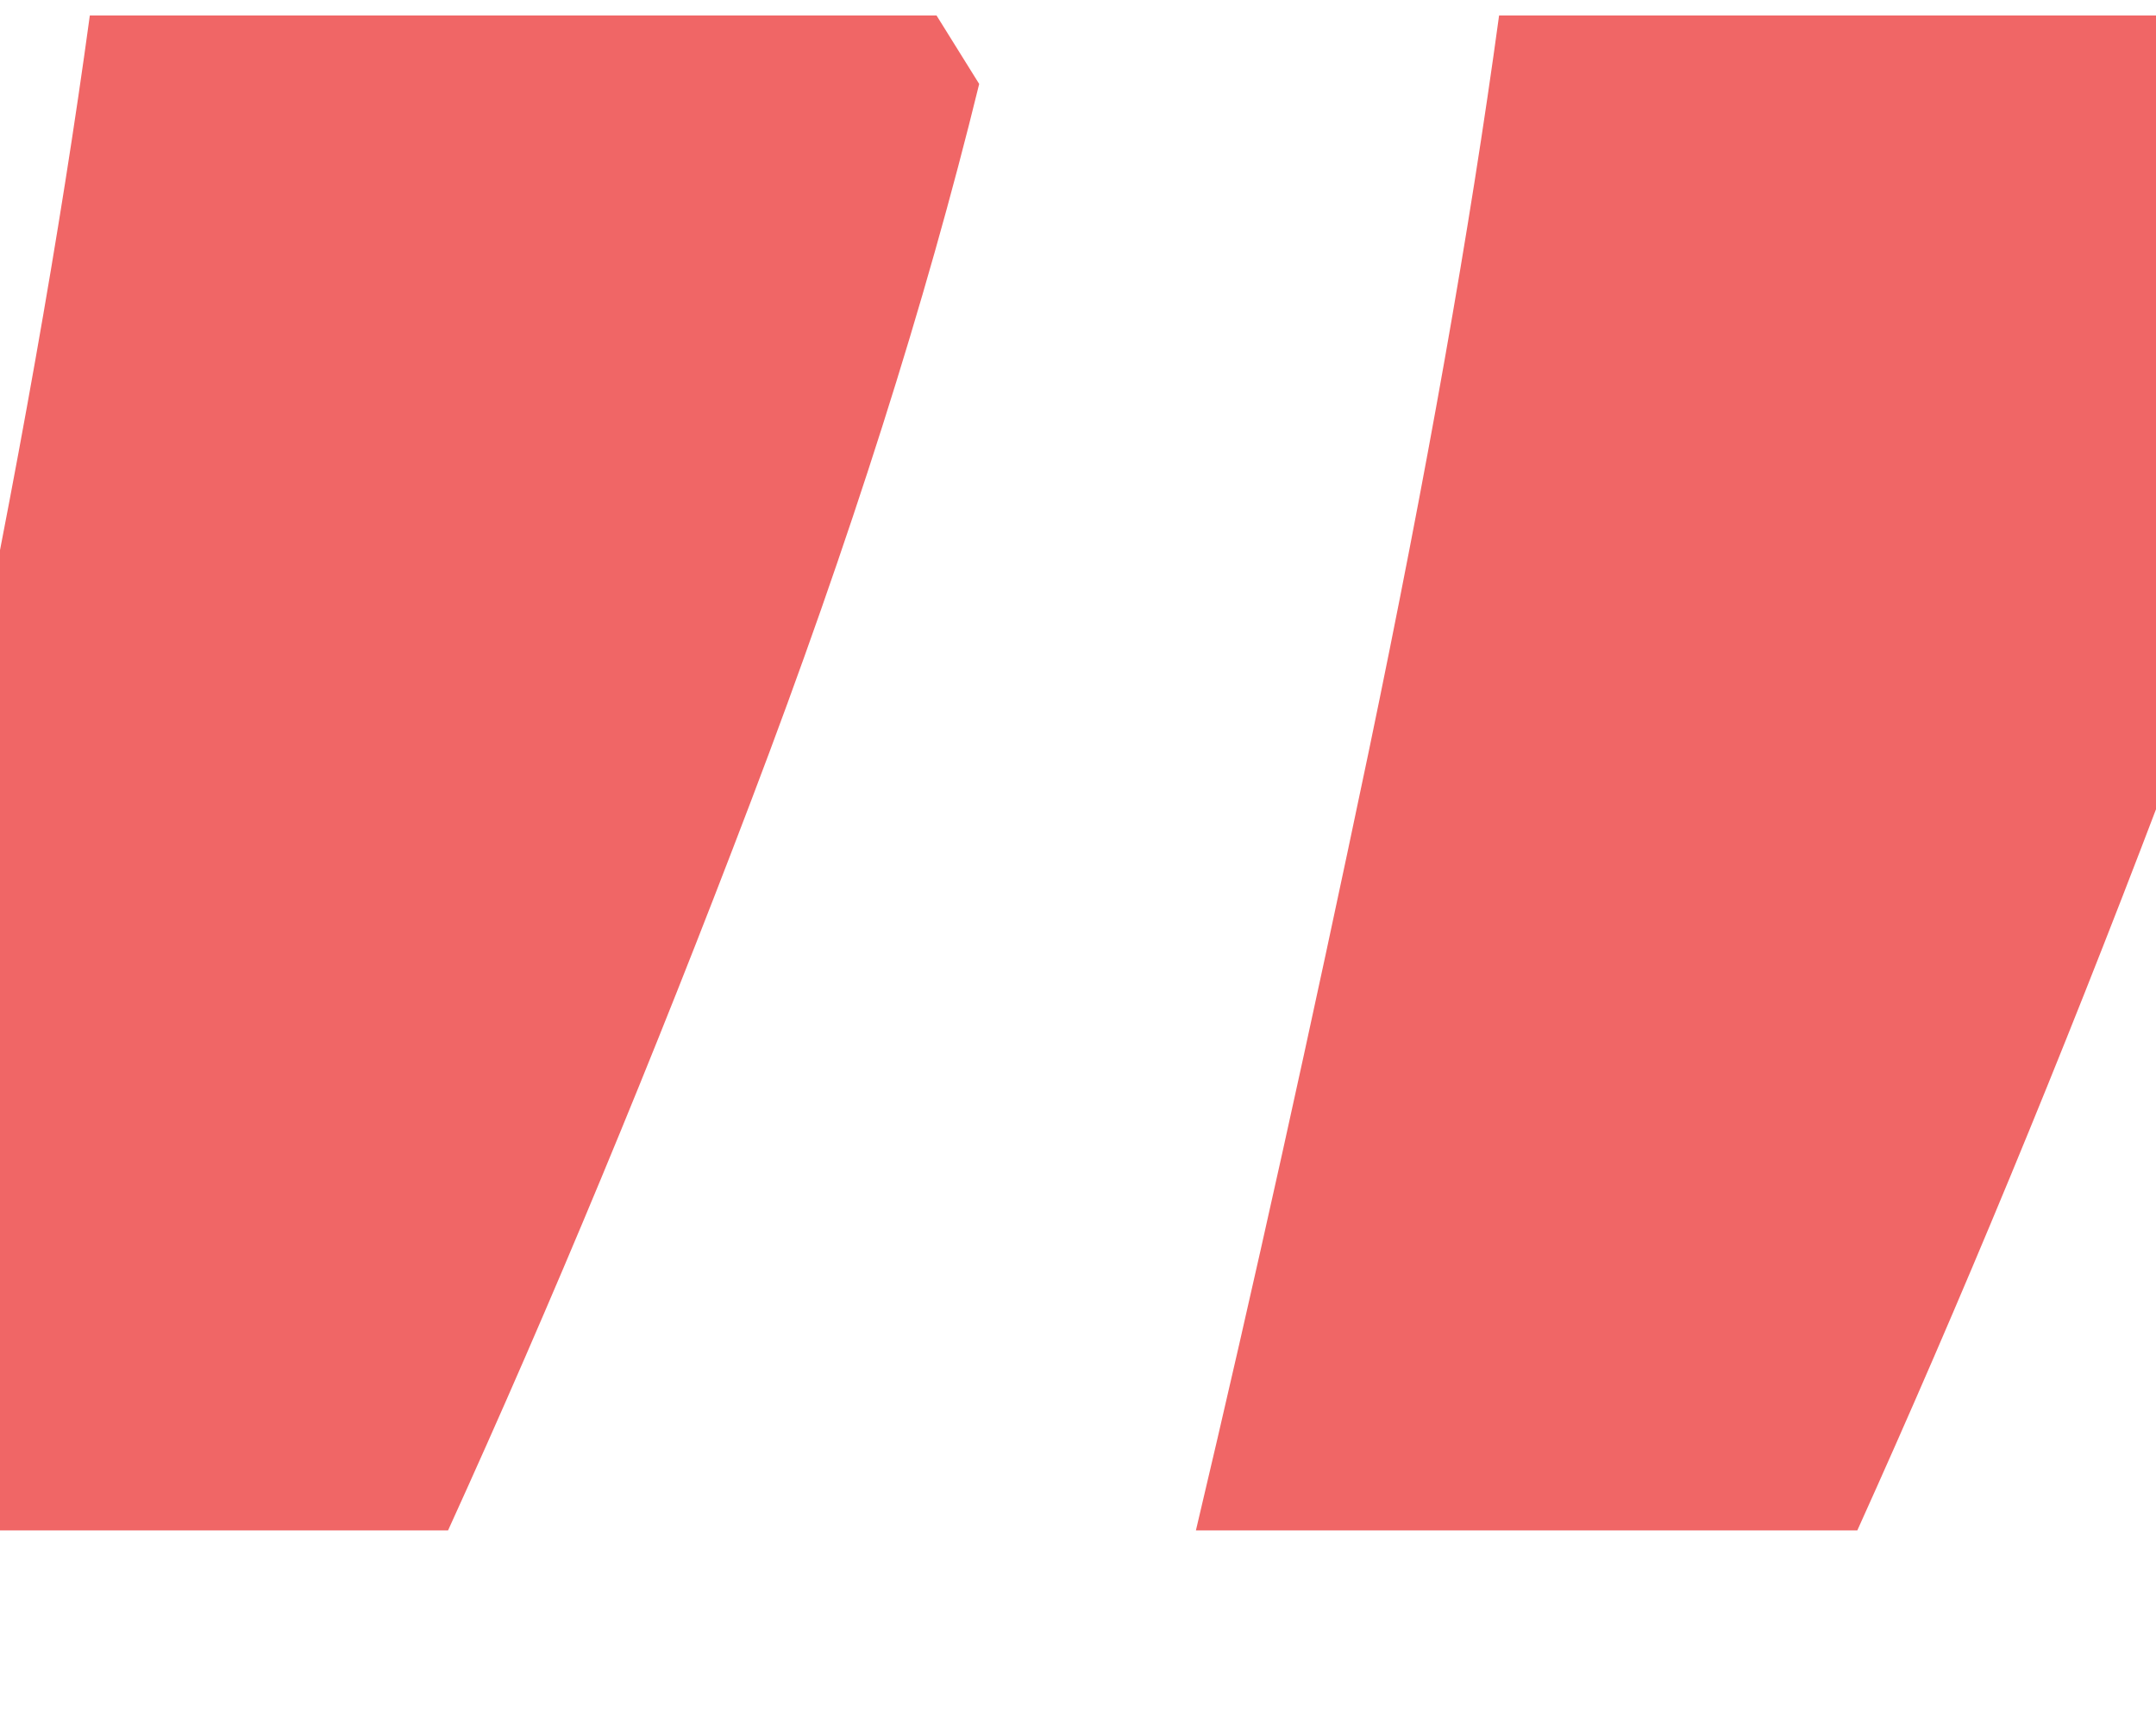
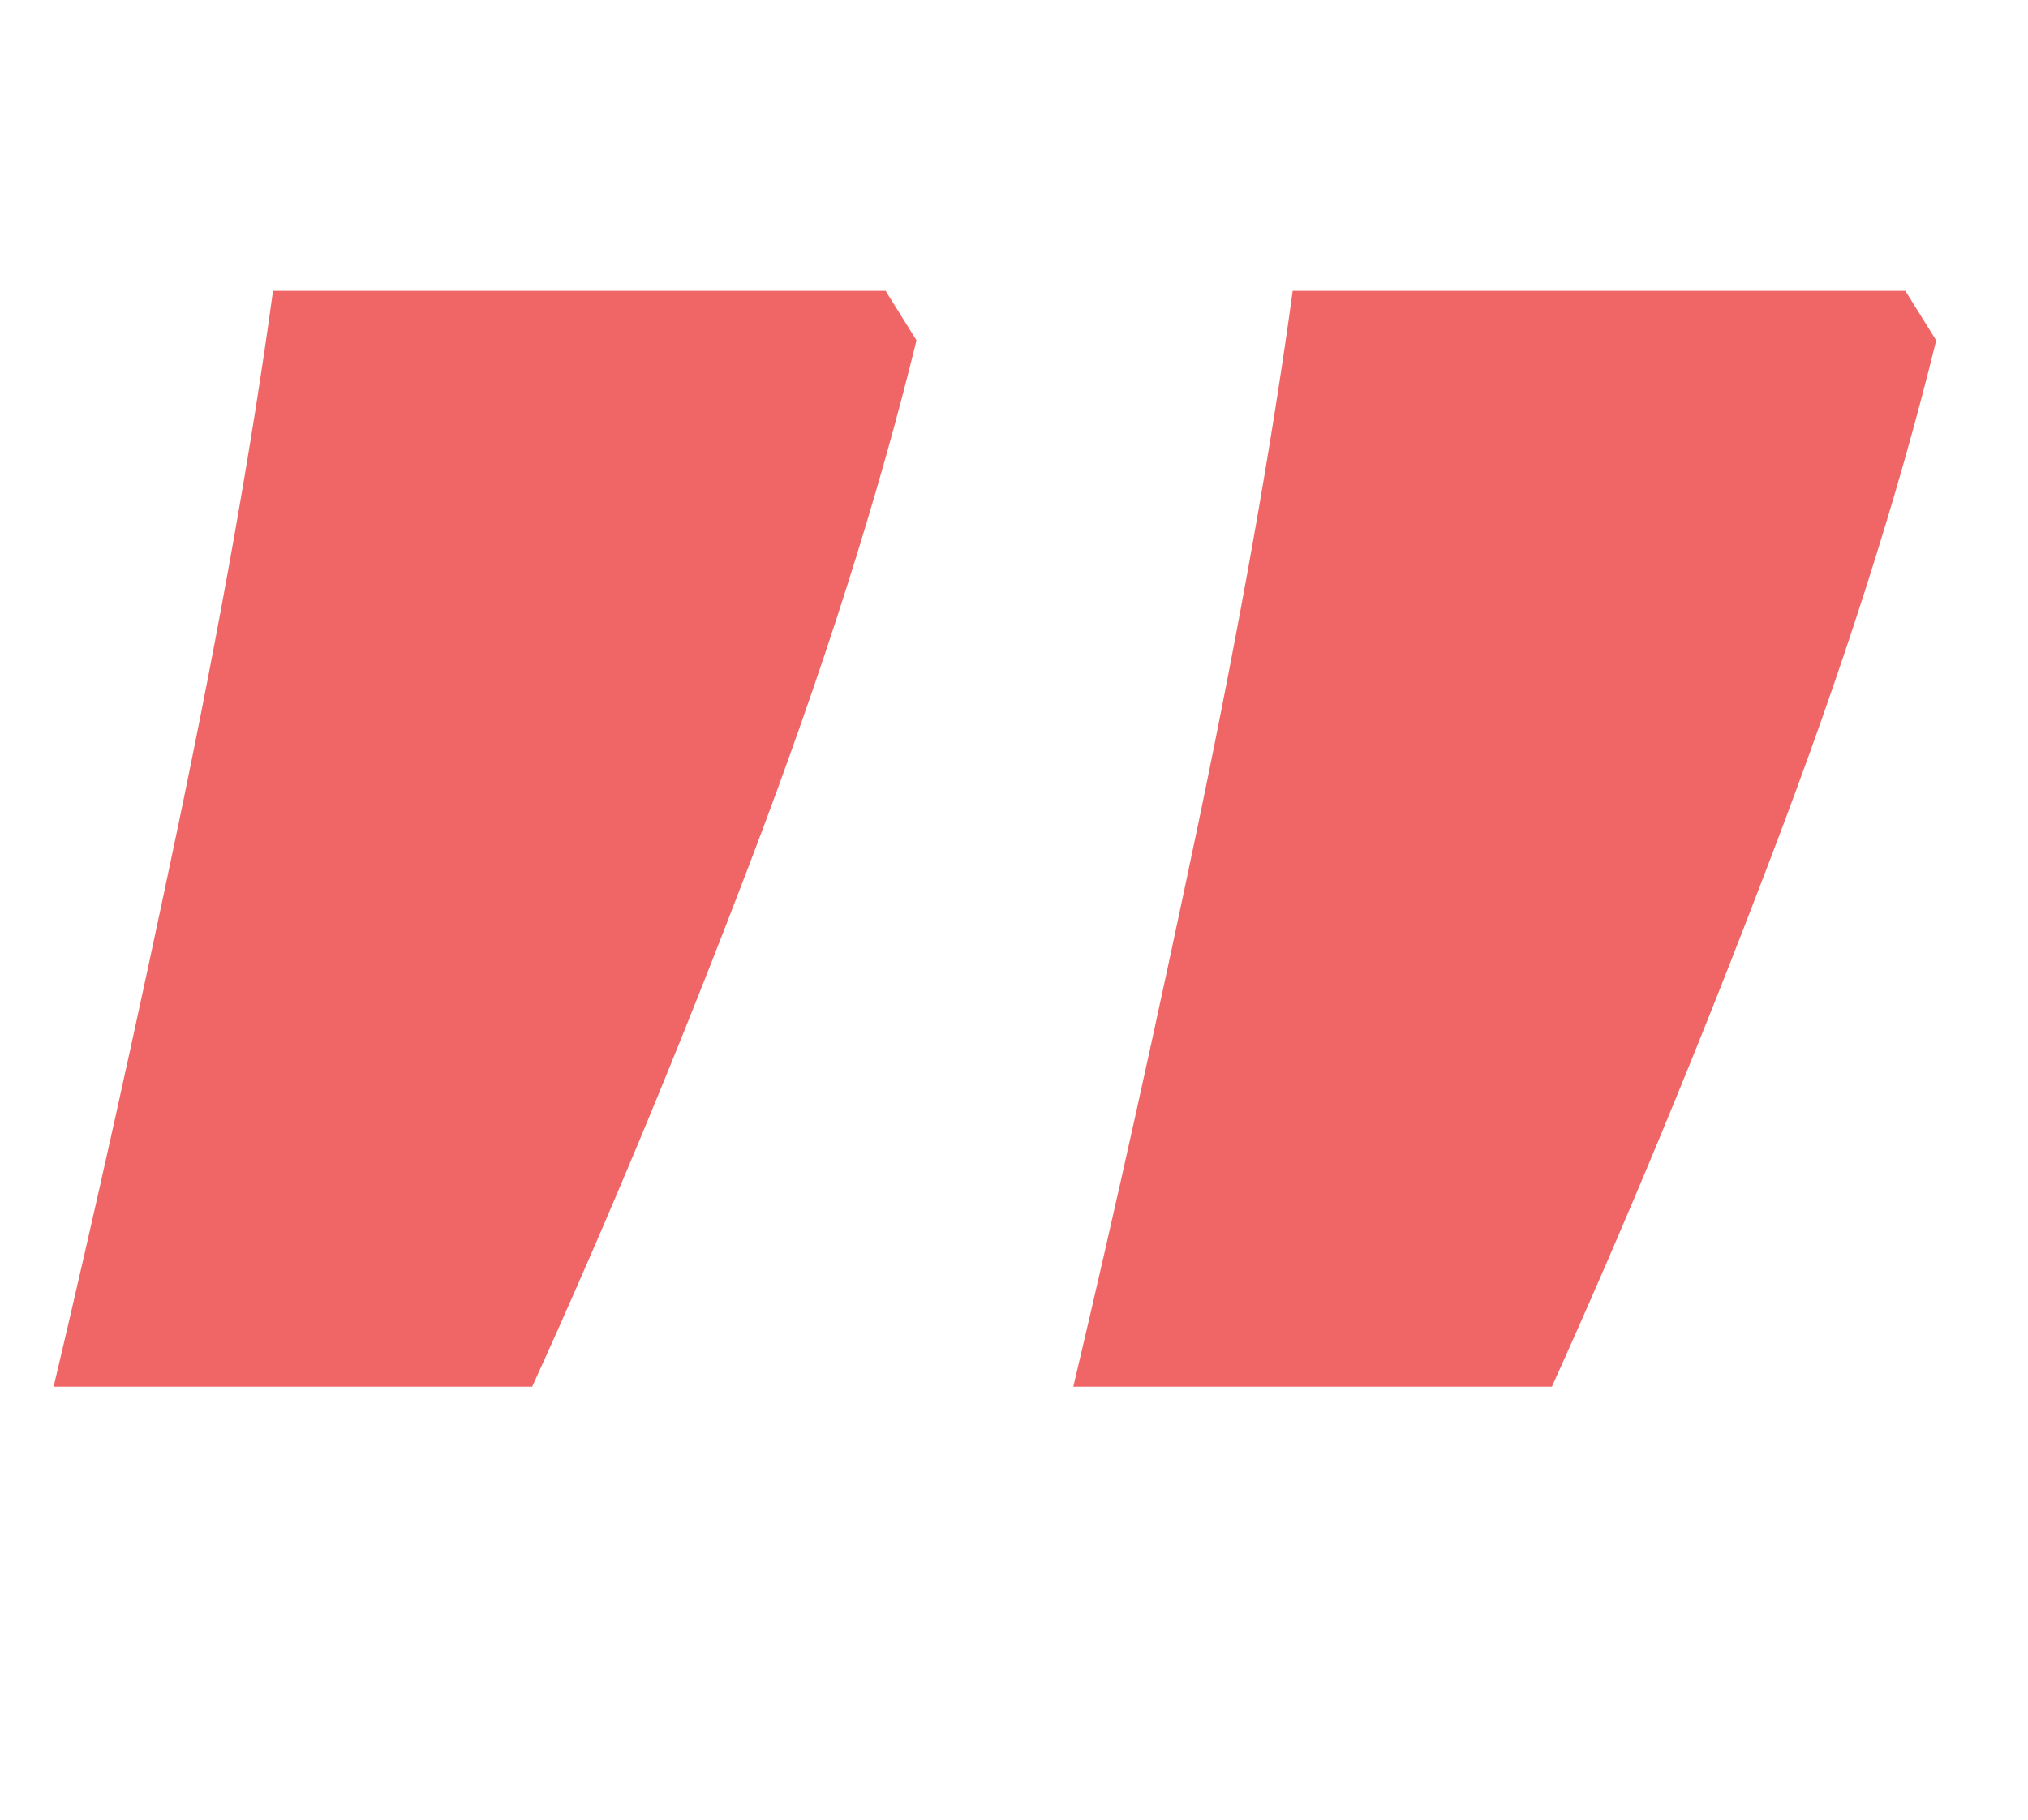
- <svg xmlns="http://www.w3.org/2000/svg" version="1.1" viewBox="0 0 30 24">
-   <g fill="none" fill-rule="evenodd" font-family="Muli-Bold, Muli" font-size="86" font-weight="bold">
-     <g transform="translate(-4 -25)" fill="#F06666">
+ <svg xmlns="http://www.w3.org/2000/svg" width="39px" height="35px" viewBox="0 0 39 35" version="1.1">
+   <g id="quote" stroke="none" stroke-width="1" fill="none" fill-rule="evenodd" font-family="Muli-Bold, Muli" font-size="86" font-weight="bold">
+     <g transform="translate(0, -19)" fill="#F06666" id="”">
      <text>
-         <tspan x="0" y="86.62">”</tspan>
+         <tspan x="0" y="86">”</tspan>
      </text>
    </g>
  </g>
</svg>
